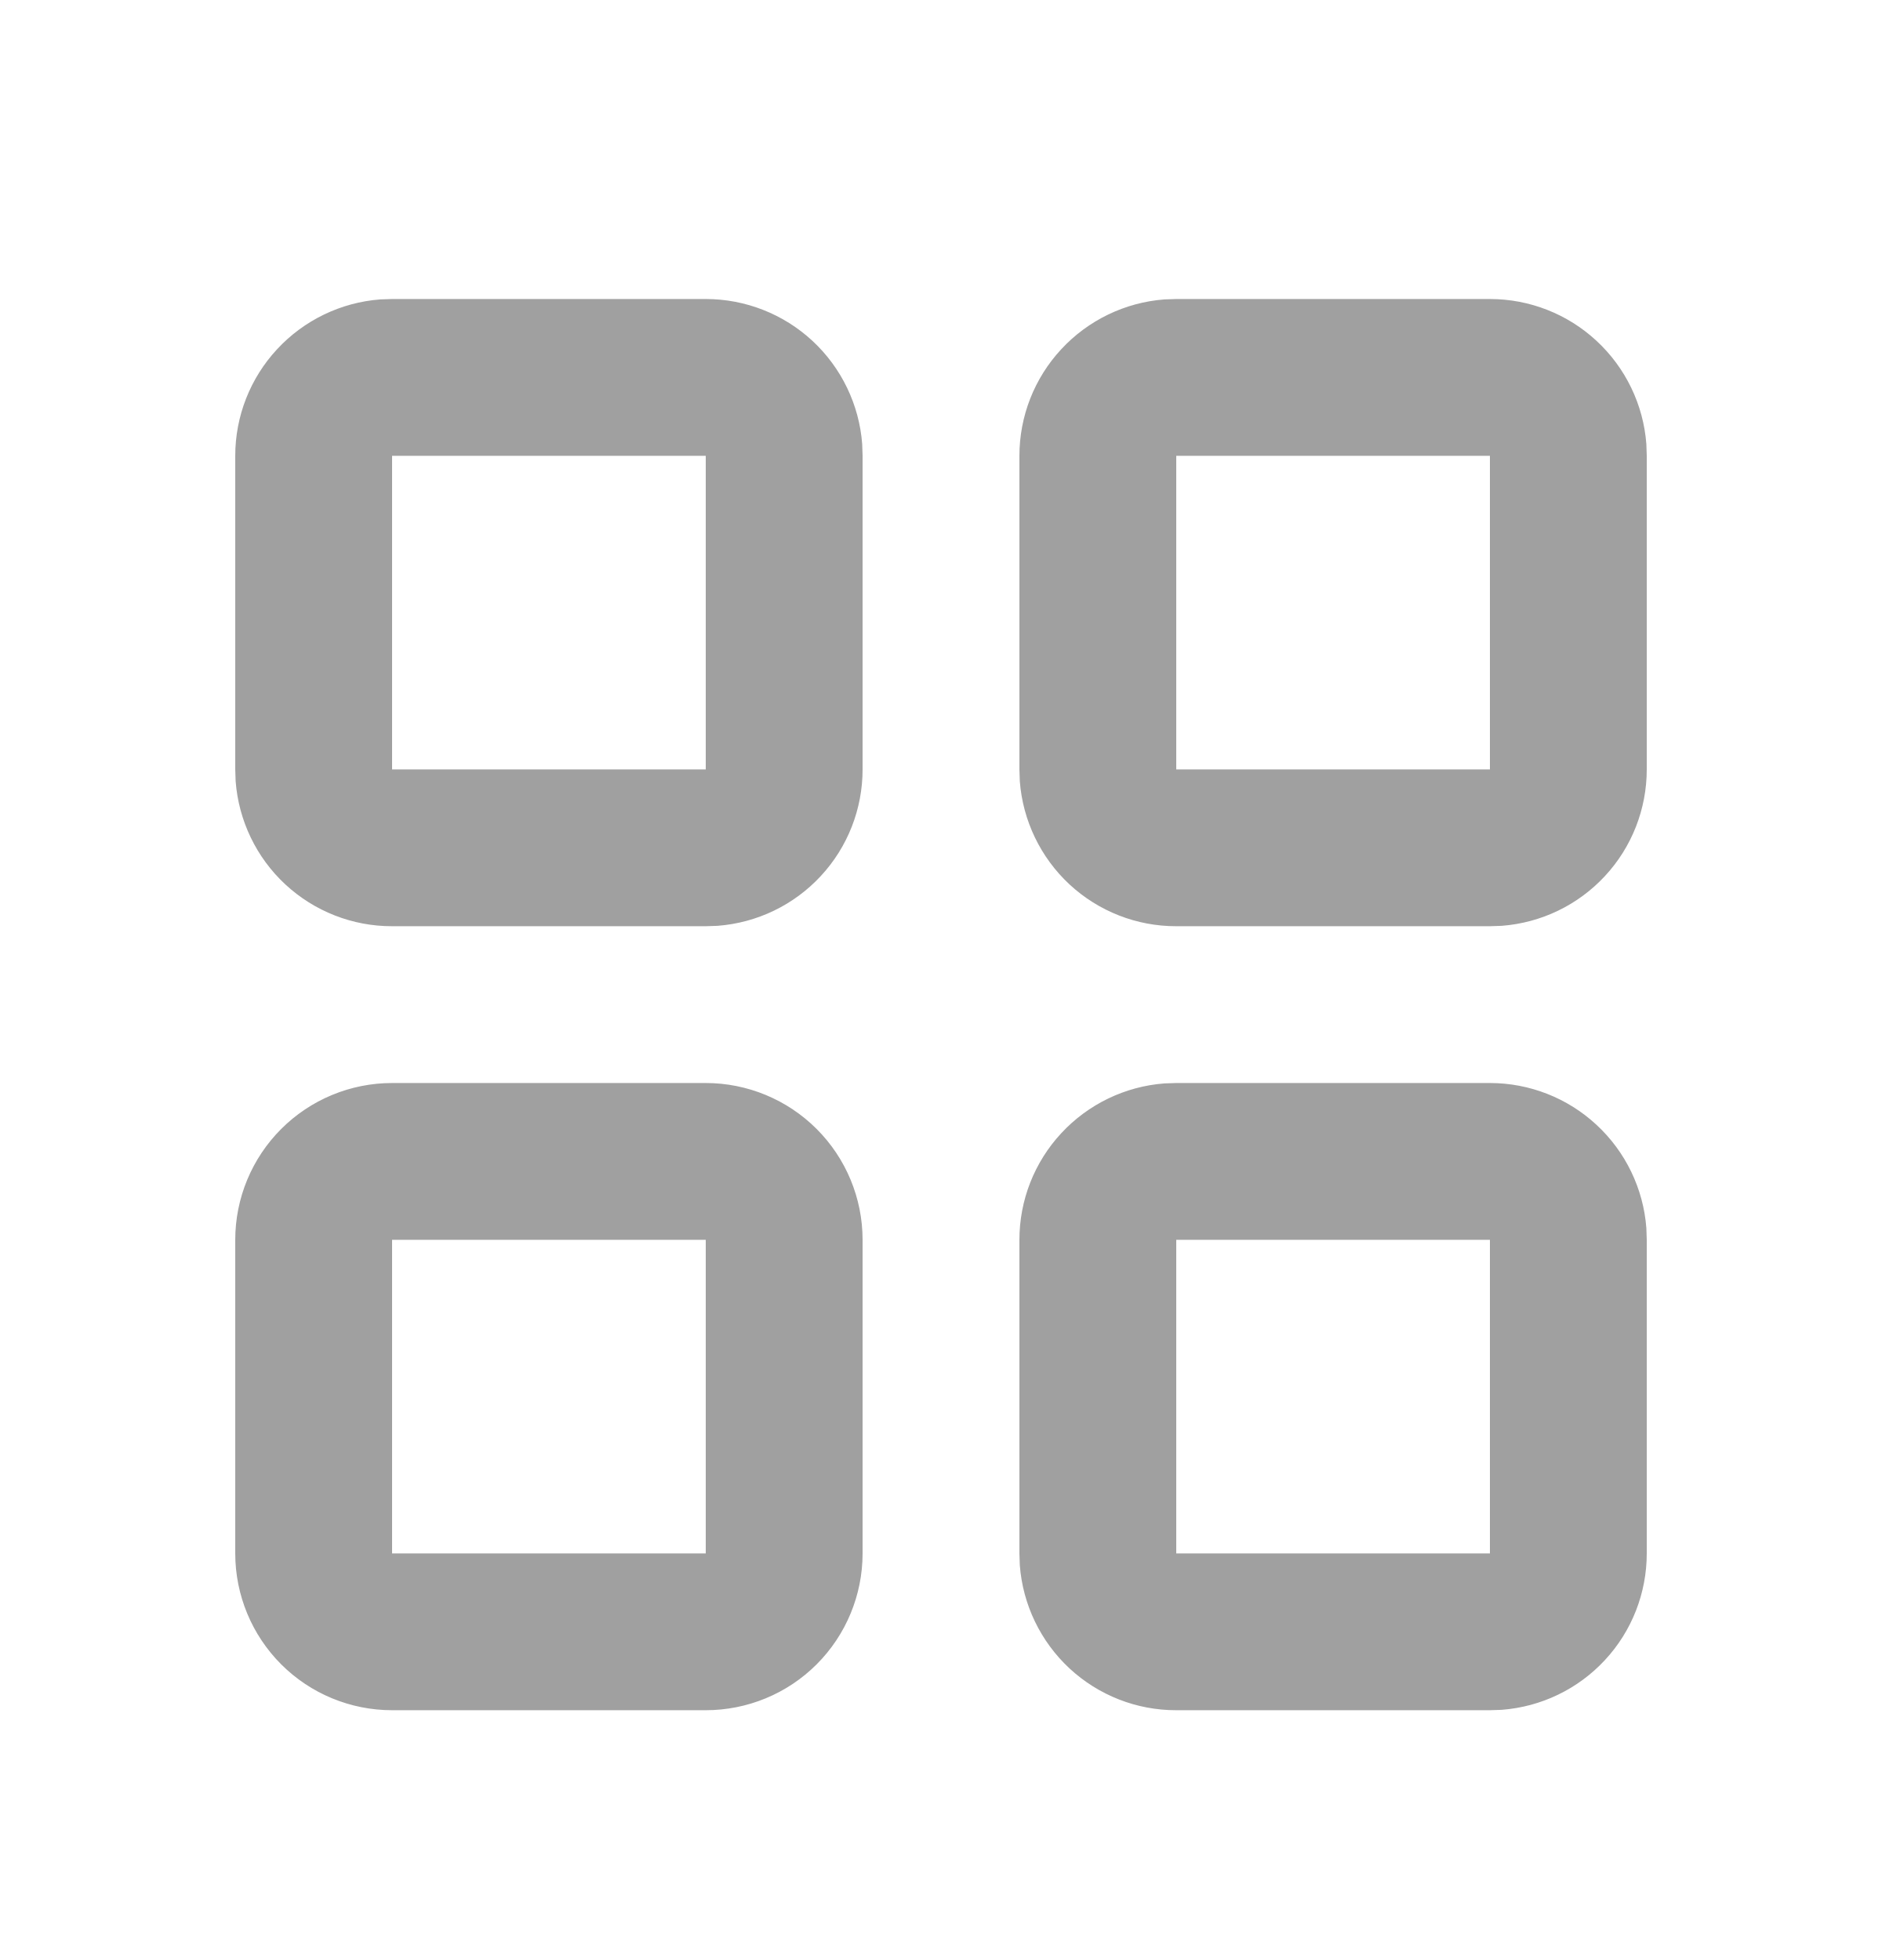
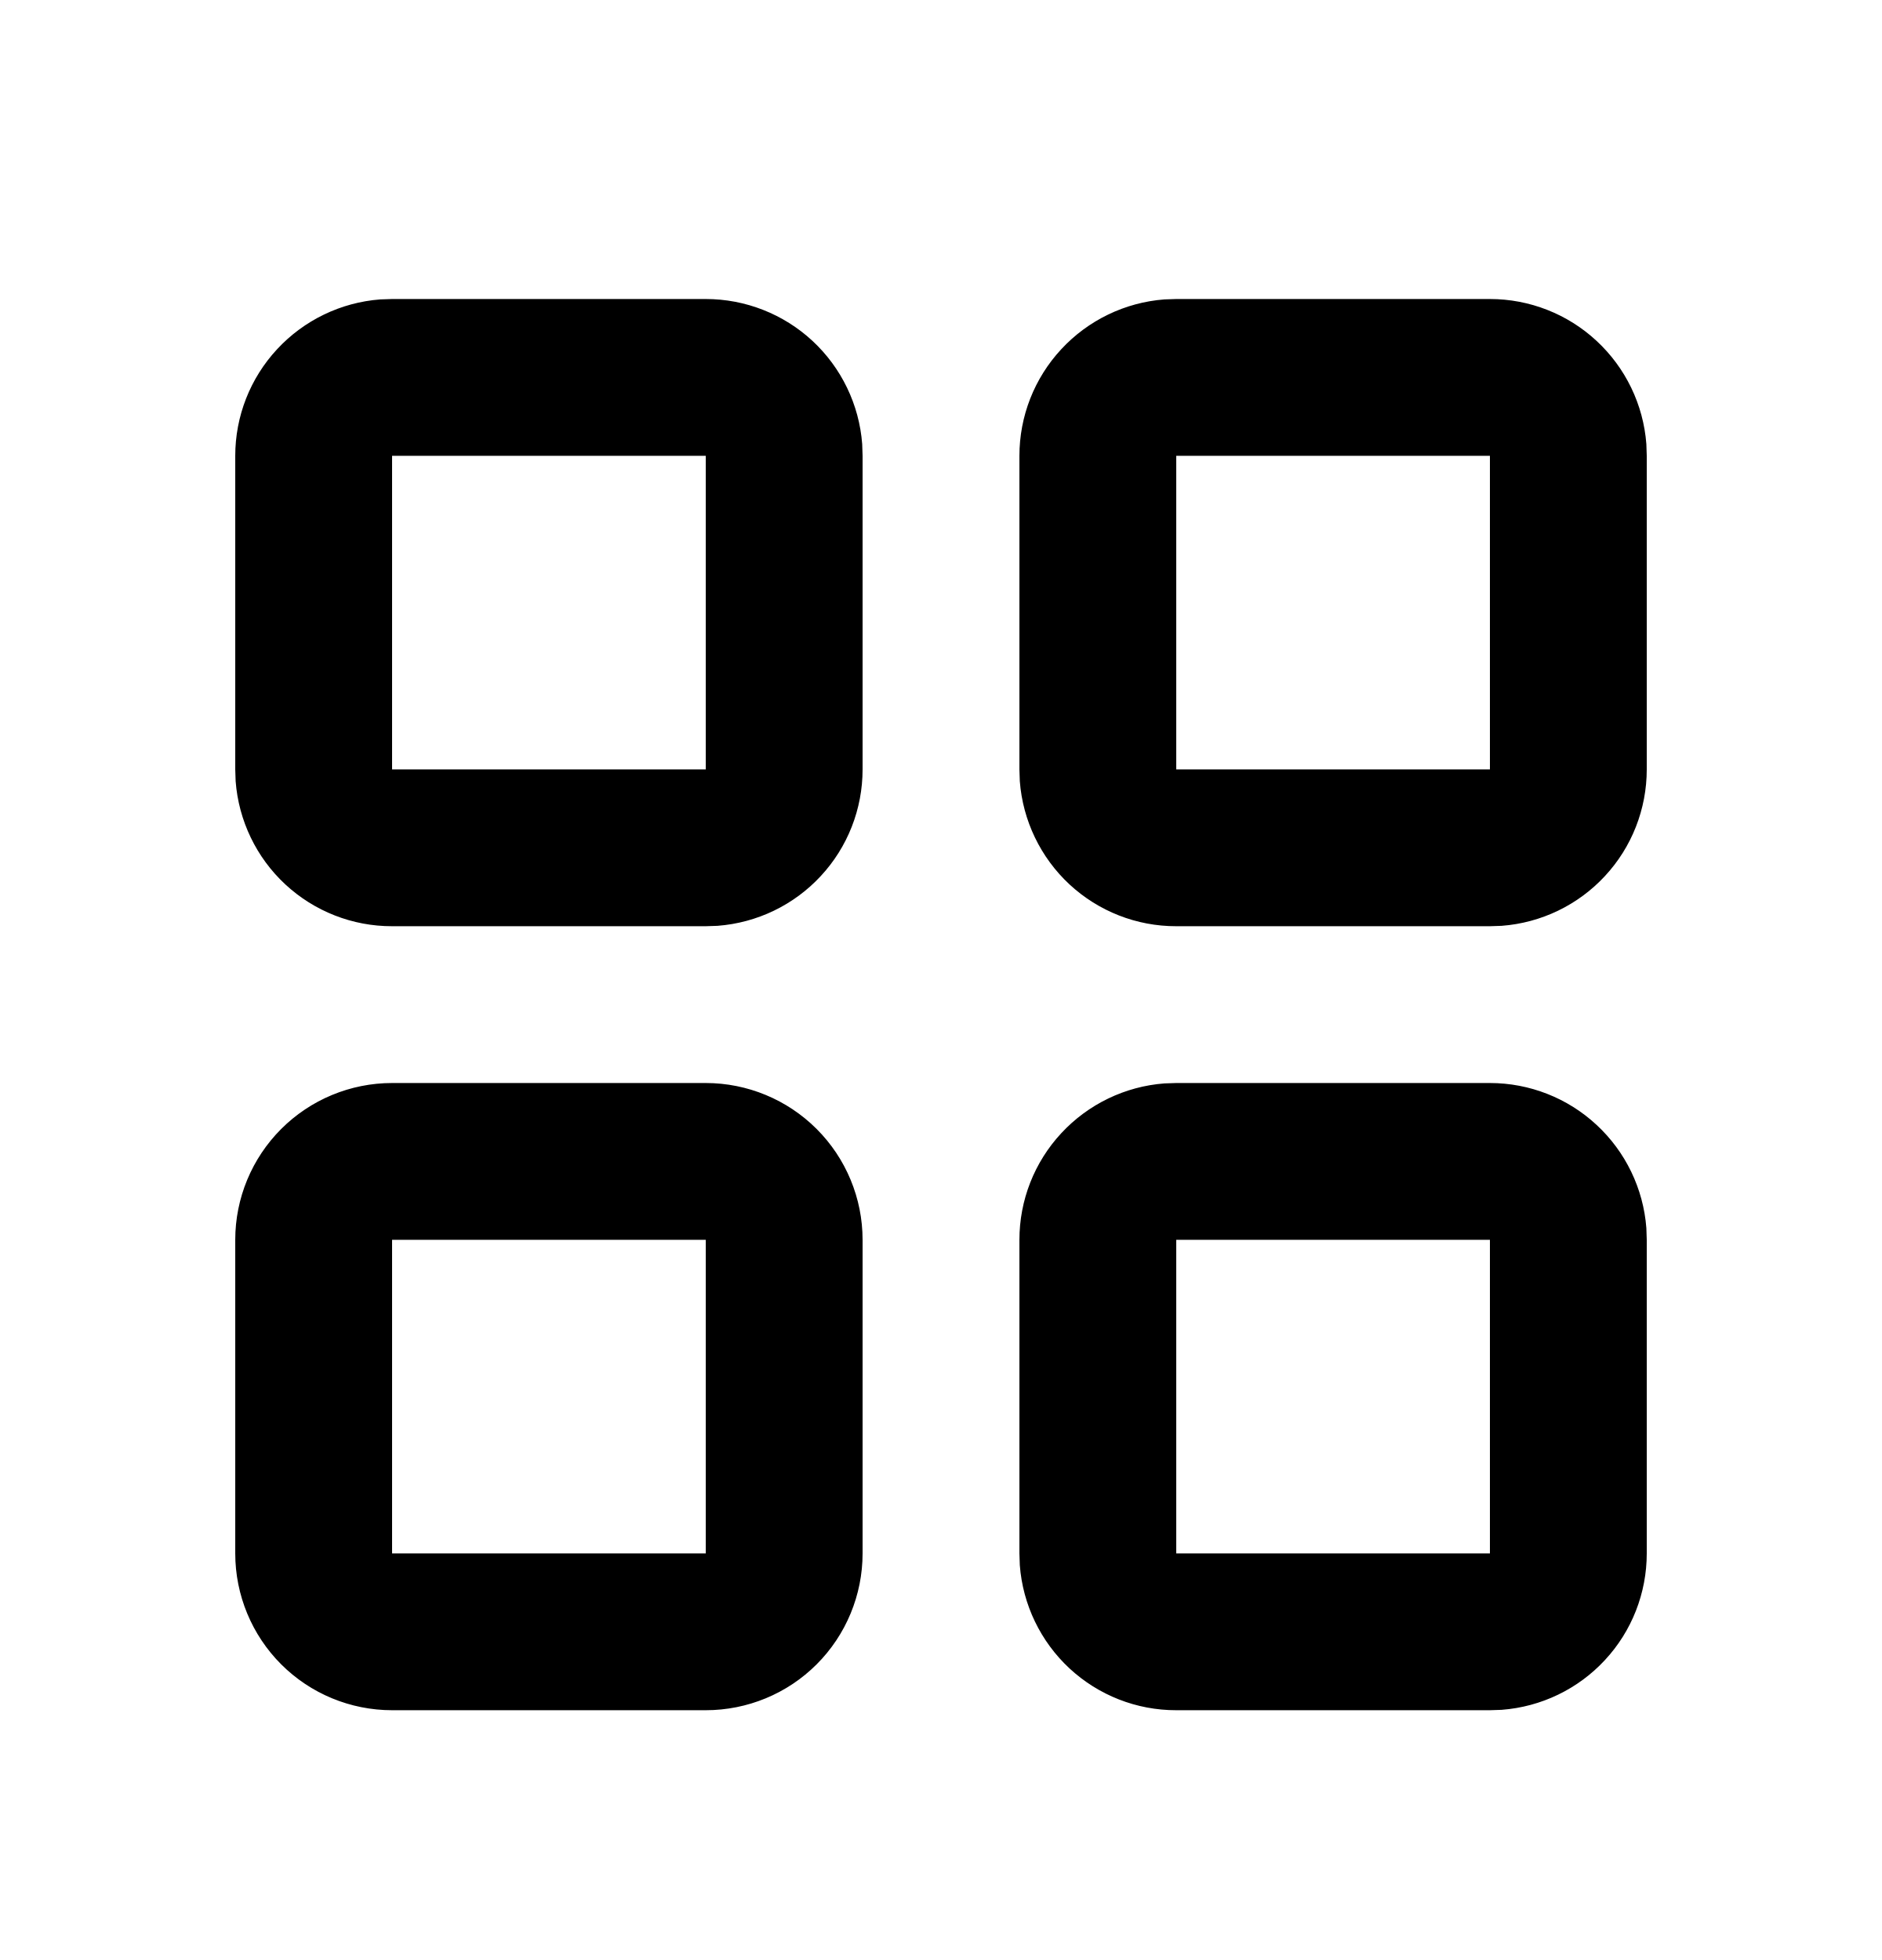
<svg xmlns="http://www.w3.org/2000/svg" width="24" height="25" viewBox="0 0 24 25" fill="none">
-   <path fill-rule="evenodd" clip-rule="evenodd" d="M9 13.814C9.53 13.814 10.039 14.025 10.414 14.4C10.789 14.775 11 15.284 11 15.814V19.814C11 20.345 10.789 20.854 10.414 21.229C10.039 21.604 9.53 21.814 9 21.814H5C4.47 21.814 3.961 21.604 3.586 21.229C3.211 20.854 3 20.345 3 19.814V15.814C3 15.284 3.211 14.775 3.586 14.4C3.961 14.025 4.47 13.814 5 13.814H9ZM19 13.814C19.505 13.814 19.991 14.005 20.36 14.348C20.73 14.691 20.957 15.161 20.995 15.664L21 15.814V19.814C21 20.319 20.81 20.805 20.466 21.175C20.123 21.545 19.653 21.771 19.15 21.809L19 21.814H15C14.495 21.815 14.009 21.624 13.639 21.281C13.27 20.938 13.043 20.468 13.005 19.964L13 19.814V15.814C13 15.31 13.19 14.824 13.534 14.454C13.877 14.084 14.347 13.857 14.85 13.819L15 13.814H19ZM9 15.814H5V19.814H9V15.814ZM19 15.814H15V19.814H19V15.814ZM19 3.814C19.505 3.814 19.991 4.005 20.36 4.348C20.73 4.691 20.957 5.161 20.995 5.664L21 5.814V9.814C21 10.319 20.81 10.805 20.466 11.175C20.123 11.545 19.653 11.771 19.15 11.809L19 11.814H15C14.495 11.815 14.009 11.624 13.639 11.281C13.27 10.938 13.043 10.467 13.005 9.964L13 9.814V5.814C13 5.31 13.19 4.824 13.534 4.454C13.877 4.084 14.347 3.857 14.85 3.819L15 3.814H19ZM9 3.814C9.505 3.814 9.991 4.005 10.361 4.348C10.73 4.691 10.957 5.161 10.995 5.664L11 5.814V9.814C11 10.319 10.81 10.805 10.466 11.175C10.123 11.545 9.653 11.771 9.15 11.809L9 11.814H5C4.495 11.815 4.009 11.624 3.639 11.281C3.269 10.938 3.043 10.467 3.005 9.964L3 9.814V5.814C3 5.31 3.19 4.824 3.534 4.454C3.877 4.084 4.347 3.857 4.85 3.819L5 3.814H9ZM19 5.814H15V9.814H19V5.814ZM9 5.814H5V9.814H9V5.814Z" fill="#A0A0A0" />
+   <path fill-rule="evenodd" clip-rule="evenodd" d="M9 13.814C9.53 13.814 10.039 14.025 10.414 14.4C10.789 14.775 11 15.284 11 15.814V19.814C11 20.345 10.789 20.854 10.414 21.229C10.039 21.604 9.53 21.814 9 21.814H5C4.47 21.814 3.961 21.604 3.586 21.229C3.211 20.854 3 20.345 3 19.814V15.814C3 15.284 3.211 14.775 3.586 14.4C3.961 14.025 4.47 13.814 5 13.814H9ZM19 13.814C19.505 13.814 19.991 14.005 20.36 14.348C20.73 14.691 20.957 15.161 20.995 15.664L21 15.814V19.814C21 20.319 20.81 20.805 20.466 21.175C20.123 21.545 19.653 21.771 19.15 21.809L19 21.814H15C14.495 21.815 14.009 21.624 13.639 21.281C13.27 20.938 13.043 20.468 13.005 19.964L13 19.814V15.814C13 15.31 13.19 14.824 13.534 14.454C13.877 14.084 14.347 13.857 14.85 13.819L15 13.814H19ZM9 15.814H5V19.814H9V15.814ZM19 15.814H15V19.814H19V15.814ZM19 3.814C19.505 3.814 19.991 4.005 20.36 4.348C20.73 4.691 20.957 5.161 20.995 5.664L21 5.814V9.814C21 10.319 20.81 10.805 20.466 11.175C20.123 11.545 19.653 11.771 19.15 11.809L19 11.814H15C14.495 11.815 14.009 11.624 13.639 11.281C13.27 10.938 13.043 10.467 13.005 9.964L13 9.814V5.814C13 5.31 13.19 4.824 13.534 4.454C13.877 4.084 14.347 3.857 14.85 3.819L15 3.814H19ZM9 3.814C9.505 3.814 9.991 4.005 10.361 4.348C10.73 4.691 10.957 5.161 10.995 5.664L11 5.814V9.814C11 10.319 10.81 10.805 10.466 11.175C10.123 11.545 9.653 11.771 9.15 11.809L9 11.814H5C4.495 11.815 4.009 11.624 3.639 11.281C3.269 10.938 3.043 10.467 3.005 9.964L3 9.814V5.814C3 5.31 3.19 4.824 3.534 4.454C3.877 4.084 4.347 3.857 4.85 3.819L5 3.814H9ZM19 5.814H15V9.814H19V5.814ZM9 5.814H5V9.814H9V5.814Z" fill="currentColor" />
</svg>
